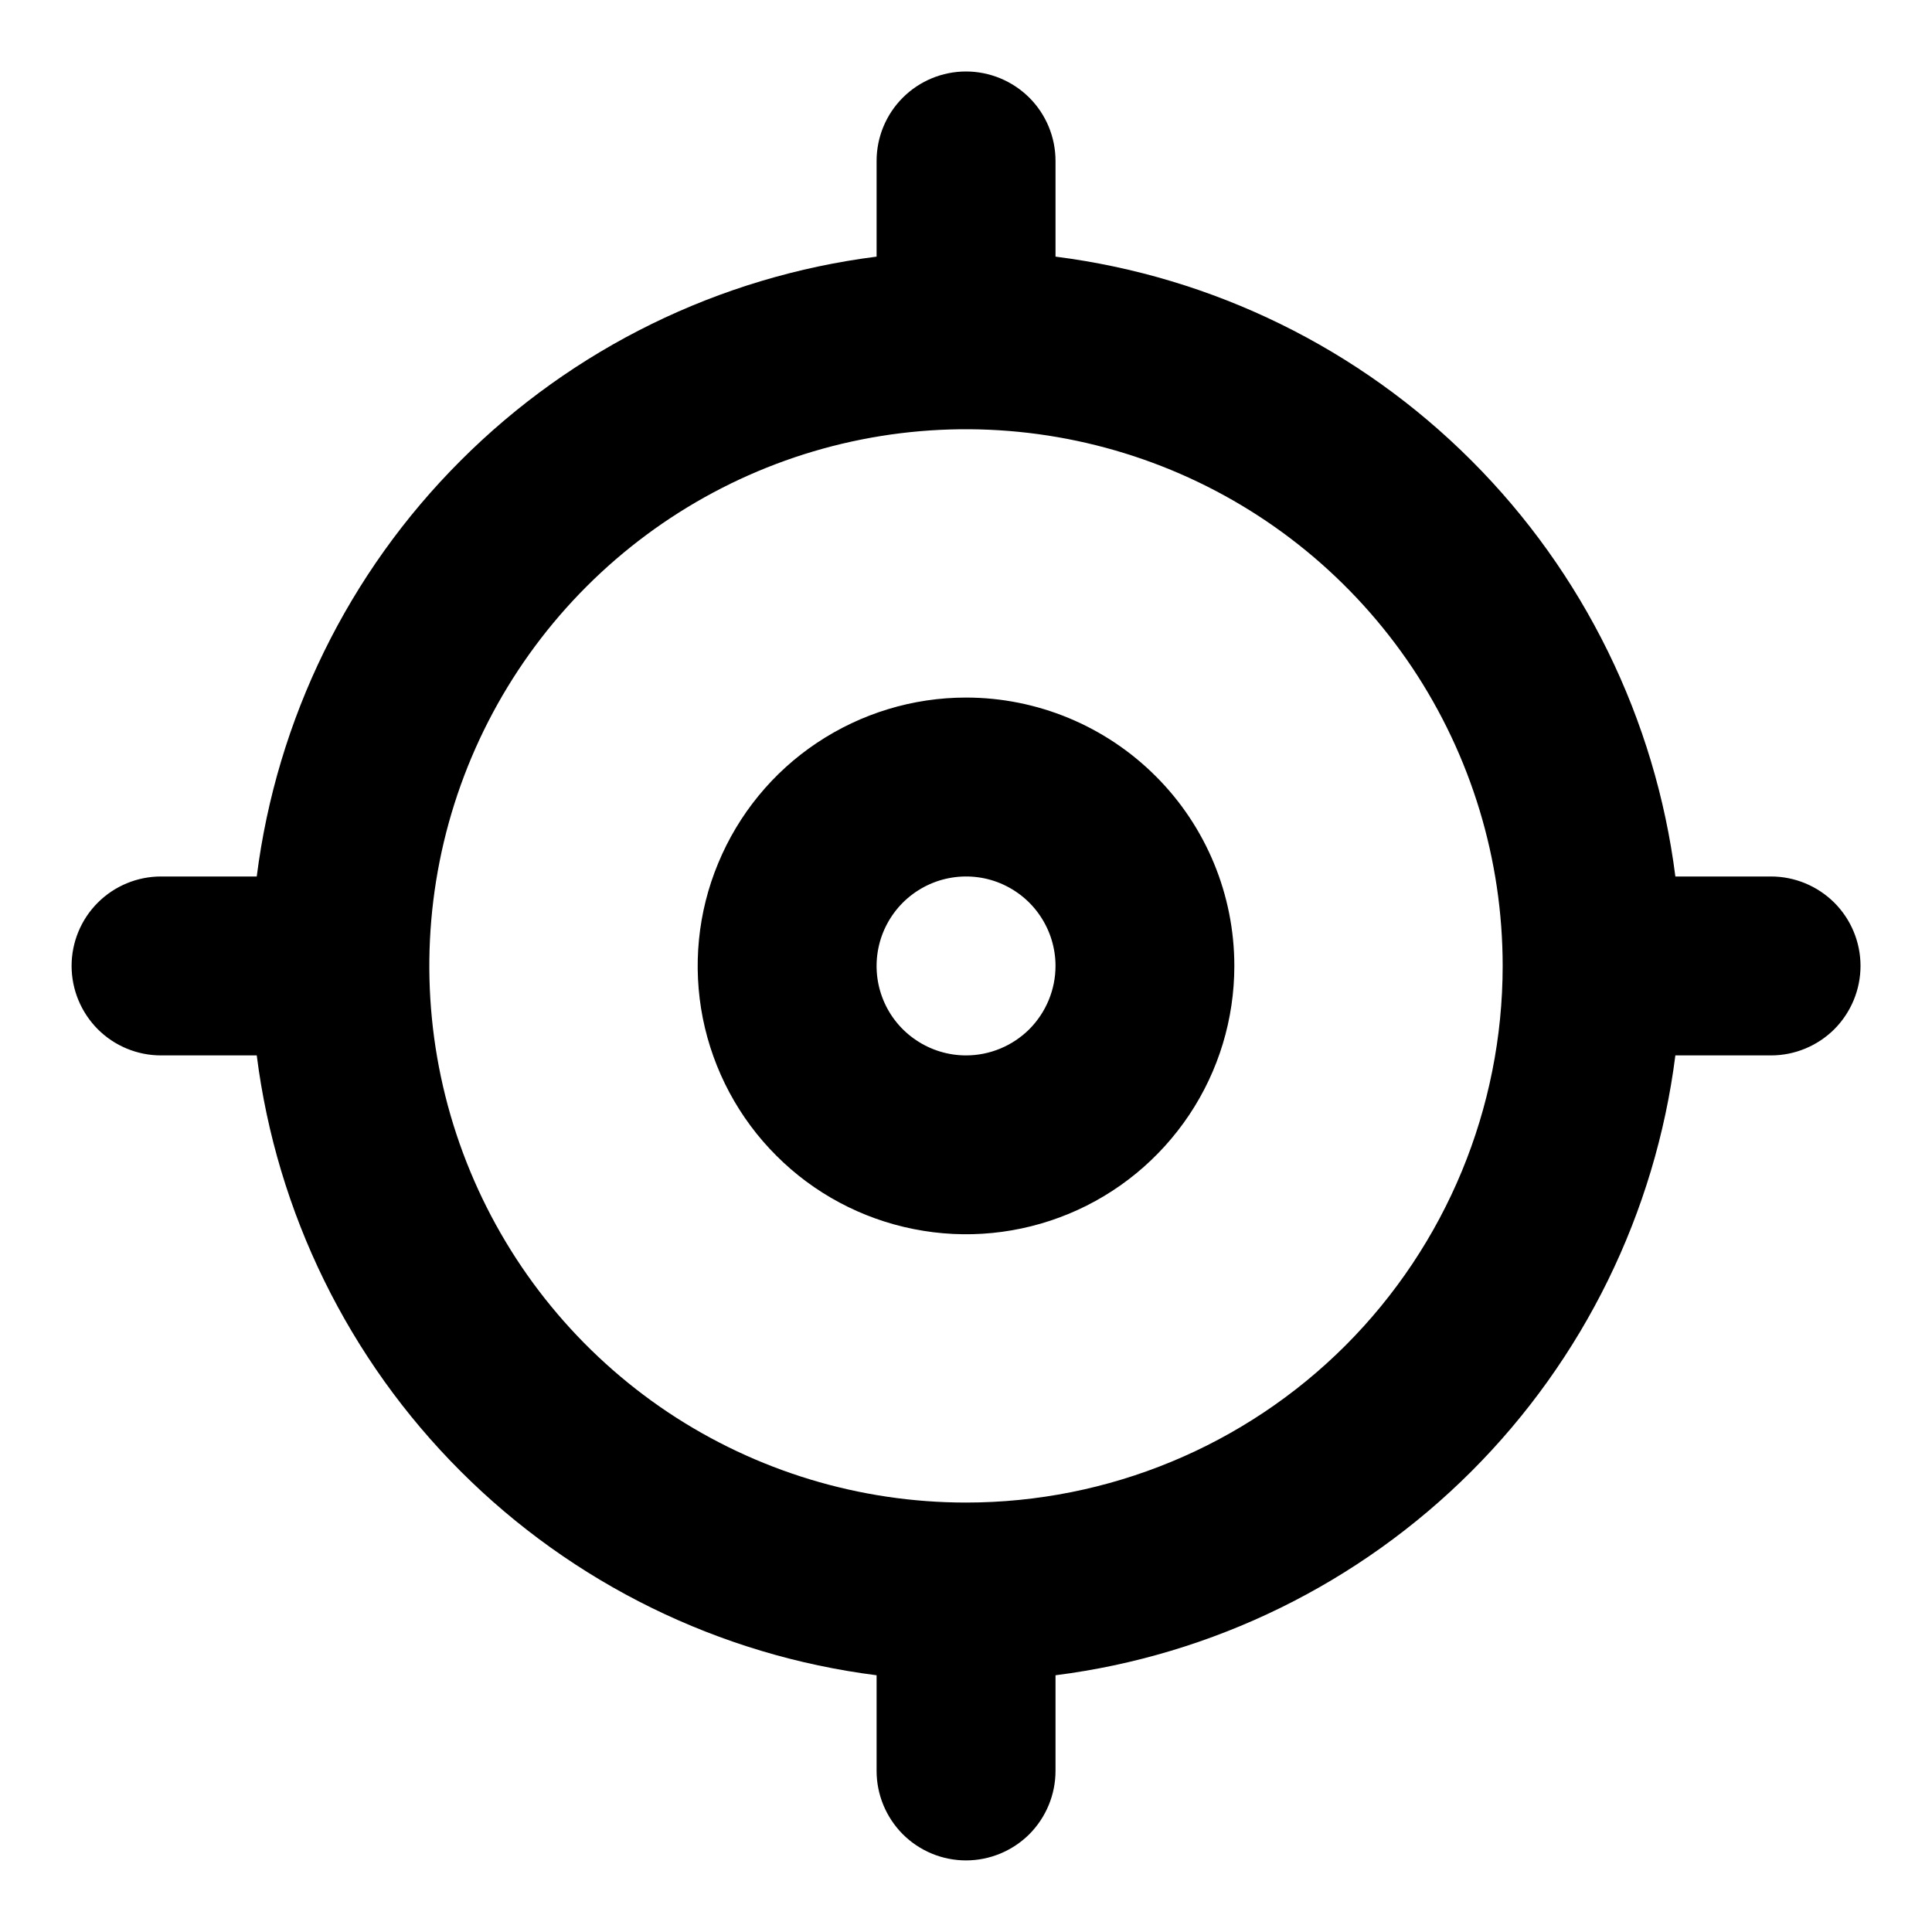
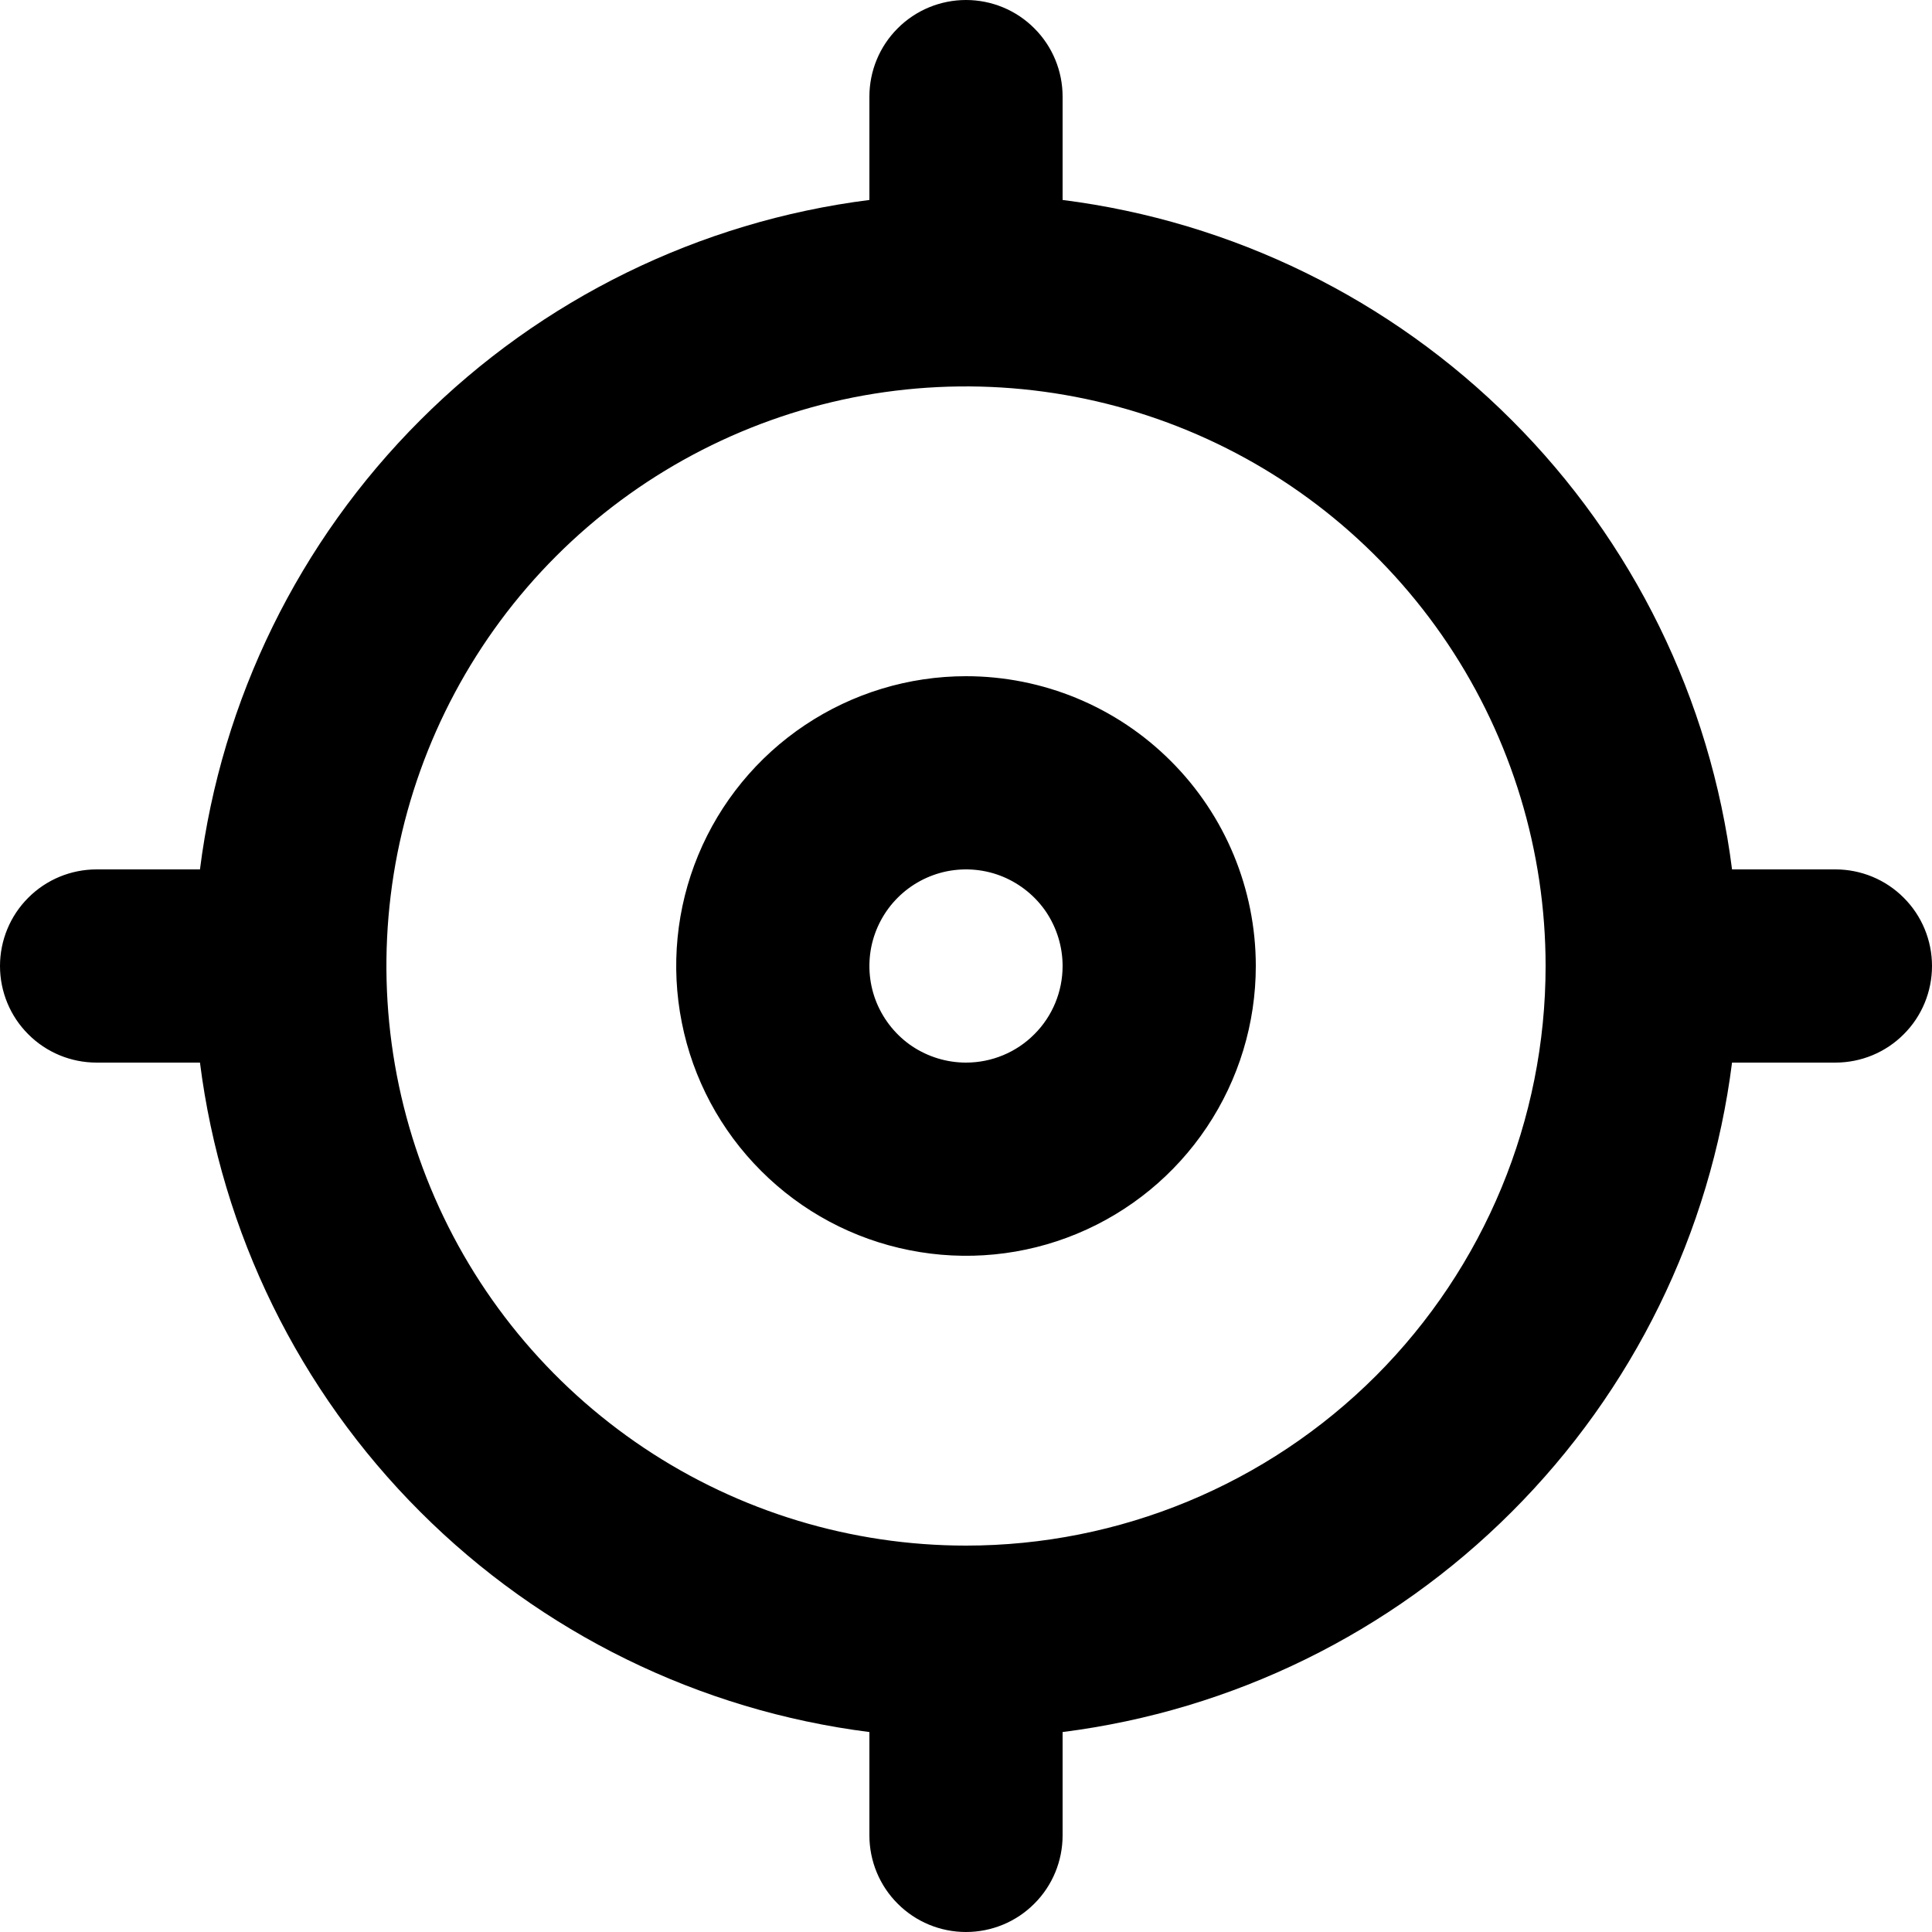
- <svg xmlns="http://www.w3.org/2000/svg" width="18" height="18" viewBox="0 0 18 18" fill="none">
-   <path d="M16.5 8.166H15.609C15.423 6.699 14.754 5.336 13.709 4.291C12.664 3.245 11.3 2.577 9.834 2.391V1.499C9.834 1.278 9.746 1.066 9.59 0.91C9.433 0.754 9.221 0.666 9 0.666C8.779 0.666 8.567 0.754 8.411 0.91C8.255 1.066 8.167 1.278 8.167 1.499V2.391C6.7 2.577 5.337 3.245 4.292 4.291C3.246 5.336 2.578 6.699 2.392 8.166H1.5C1.279 8.166 1.067 8.254 0.911 8.41C0.755 8.566 0.667 8.778 0.667 8.999C0.667 9.22 0.755 9.432 0.911 9.589C1.067 9.745 1.279 9.833 1.5 9.833H2.392C2.578 11.299 3.246 12.663 4.292 13.708C5.337 14.753 6.7 15.422 8.167 15.608V16.499C8.167 16.72 8.255 16.932 8.411 17.089C8.567 17.245 8.779 17.333 9 17.333C9.221 17.333 9.433 17.245 9.59 17.089C9.746 16.932 9.834 16.72 9.834 16.499V15.608C11.3 15.422 12.664 14.753 13.709 13.708C14.754 12.663 15.423 11.299 15.609 9.833H16.5C16.721 9.833 16.933 9.745 17.09 9.589C17.246 9.432 17.334 9.22 17.334 8.999C17.334 8.778 17.246 8.566 17.09 8.41C16.933 8.254 16.721 8.166 16.5 8.166ZM9 13.999C8.011 13.999 7.045 13.706 6.222 13.157C5.4 12.607 4.759 11.826 4.381 10.913C4.002 9.999 3.903 8.994 4.096 8.024C4.289 7.054 4.766 6.163 5.465 5.464C6.164 4.765 7.055 4.288 8.025 4.095C8.995 3.902 10 4.002 10.914 4.38C11.827 4.758 12.608 5.399 13.158 6.221C13.707 7.044 14 8.01 14 8.999C14 10.325 13.473 11.597 12.536 12.535C11.598 13.473 10.326 13.999 9 13.999ZM9 6.499C8.506 6.499 8.023 6.646 7.611 6.921C7.2 7.195 6.88 7.586 6.691 8.043C6.501 8.499 6.452 9.002 6.548 9.487C6.645 9.972 6.883 10.418 7.233 10.767C7.582 11.117 8.028 11.355 8.513 11.451C8.998 11.548 9.5 11.498 9.957 11.309C10.414 11.12 10.804 10.799 11.079 10.388C11.354 9.977 11.5 9.494 11.5 8.999C11.5 8.336 11.237 7.7 10.768 7.232C10.299 6.763 9.663 6.499 9 6.499ZM9 9.833C8.836 9.833 8.674 9.784 8.537 9.692C8.4 9.601 8.293 9.471 8.23 9.318C8.167 9.166 8.151 8.998 8.183 8.837C8.215 8.675 8.295 8.527 8.411 8.41C8.528 8.294 8.676 8.214 8.838 8.182C8.999 8.15 9.167 8.166 9.319 8.229C9.472 8.293 9.602 8.399 9.693 8.536C9.785 8.673 9.834 8.835 9.834 8.999C9.834 9.22 9.746 9.432 9.59 9.589C9.433 9.745 9.221 9.833 9 9.833Z" fill="black" />
+ <svg xmlns="http://www.w3.org/2000/svg" width="20" height="20" viewBox="0 0 20 20">
+   <path d="M19 9H17.93C17.707 7.24 16.905 5.604 15.65 4.35C14.396 3.095 12.76 2.293 11 2.07V1C11 0.735 10.895 0.48 10.707 0.293C10.52 0.105 10.265 0 10 0C9.735 0 9.48 0.105 9.293 0.293C9.105 0.48 9 0.735 9 1V2.07C7.24 2.293 5.604 3.095 4.35 4.35C3.095 5.604 2.293 7.24 2.07 9H1C0.735 9 0.48 9.105 0.293 9.293C0.105 9.48 0 9.735 0 10C0 10.265 0.105 10.52 0.293 10.707C0.48 10.895 0.735 11 1 11H2.07C2.293 12.76 3.095 14.396 4.35 15.65C5.604 16.905 7.24 17.707 9 17.93V19C9 19.265 9.105 19.52 9.293 19.707C9.48 19.895 9.735 20 10 20C10.265 20 10.52 19.895 10.707 19.707C10.895 19.52 11 19.265 11 19V17.93C12.76 17.707 14.396 16.905 15.65 15.65C16.905 14.396 17.707 12.76 17.93 11H19C19.265 11 19.52 10.895 19.707 10.707C19.895 10.52 20 10.265 20 10C20 9.735 19.895 9.48 19.707 9.293C19.52 9.105 19.265 9 19 9ZM10 16C8.813 16 7.653 15.648 6.667 14.989C5.68 14.329 4.911 13.393 4.457 12.296C4.003 11.2 3.884 9.993 4.115 8.829C4.347 7.666 4.918 6.596 5.757 5.757C6.596 4.918 7.666 4.347 8.829 4.115C9.993 3.884 11.2 4.003 12.296 4.457C13.393 4.911 14.329 5.68 14.989 6.667C15.648 7.653 16 8.813 16 10C16 11.591 15.368 13.117 14.243 14.243C13.117 15.368 11.591 16 10 16ZM10 7C9.407 7 8.827 7.176 8.333 7.506C7.84 7.835 7.455 8.304 7.228 8.852C7.001 9.4 6.942 10.003 7.058 10.585C7.173 11.167 7.459 11.702 7.879 12.121C8.298 12.541 8.833 12.827 9.415 12.942C9.997 13.058 10.6 12.999 11.148 12.772C11.696 12.545 12.165 12.16 12.494 11.667C12.824 11.173 13 10.593 13 10C13 9.204 12.684 8.441 12.121 7.879C11.559 7.316 10.796 7 10 7ZM10 11C9.802 11 9.609 10.941 9.444 10.832C9.28 10.722 9.152 10.565 9.076 10.383C9 10.2 8.981 9.999 9.019 9.805C9.058 9.611 9.153 9.433 9.293 9.293C9.433 9.153 9.611 9.058 9.805 9.019C9.999 8.981 10.2 9 10.383 9.076C10.565 9.152 10.722 9.28 10.832 9.444C10.941 9.609 11 9.802 11 10C11 10.265 10.895 10.52 10.707 10.707C10.52 10.895 10.265 11 10 11Z" />
</svg>
